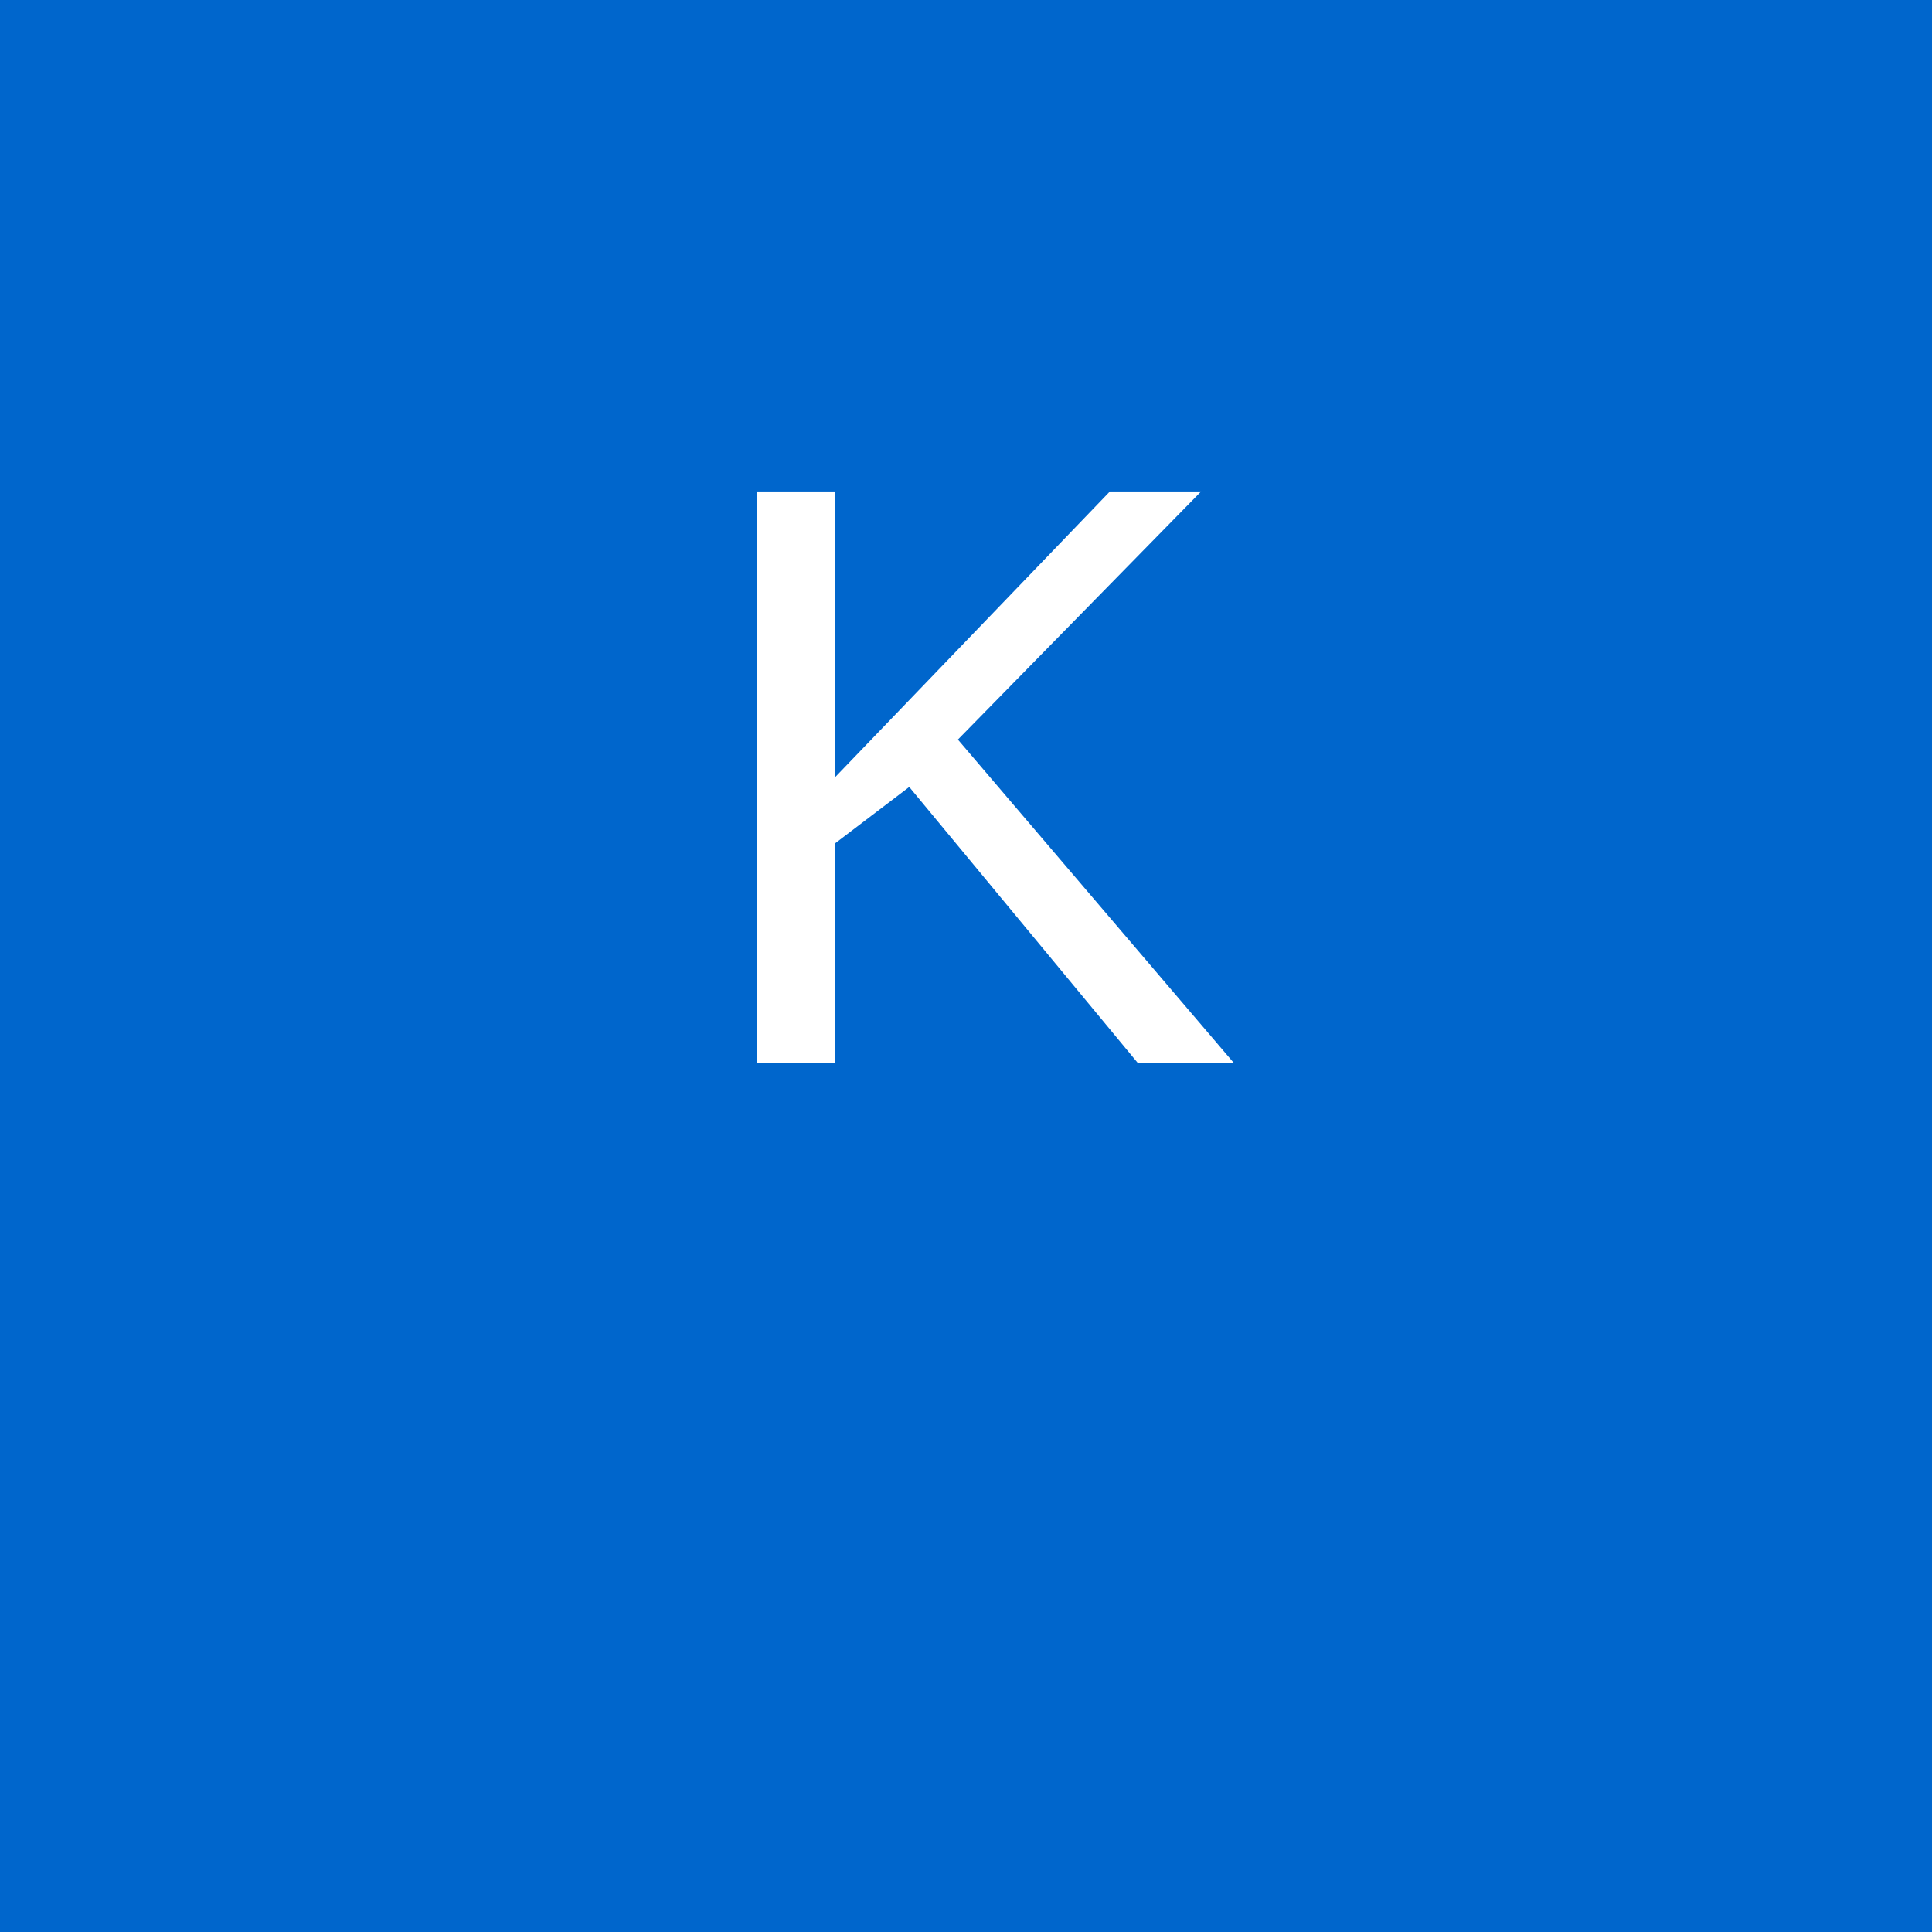
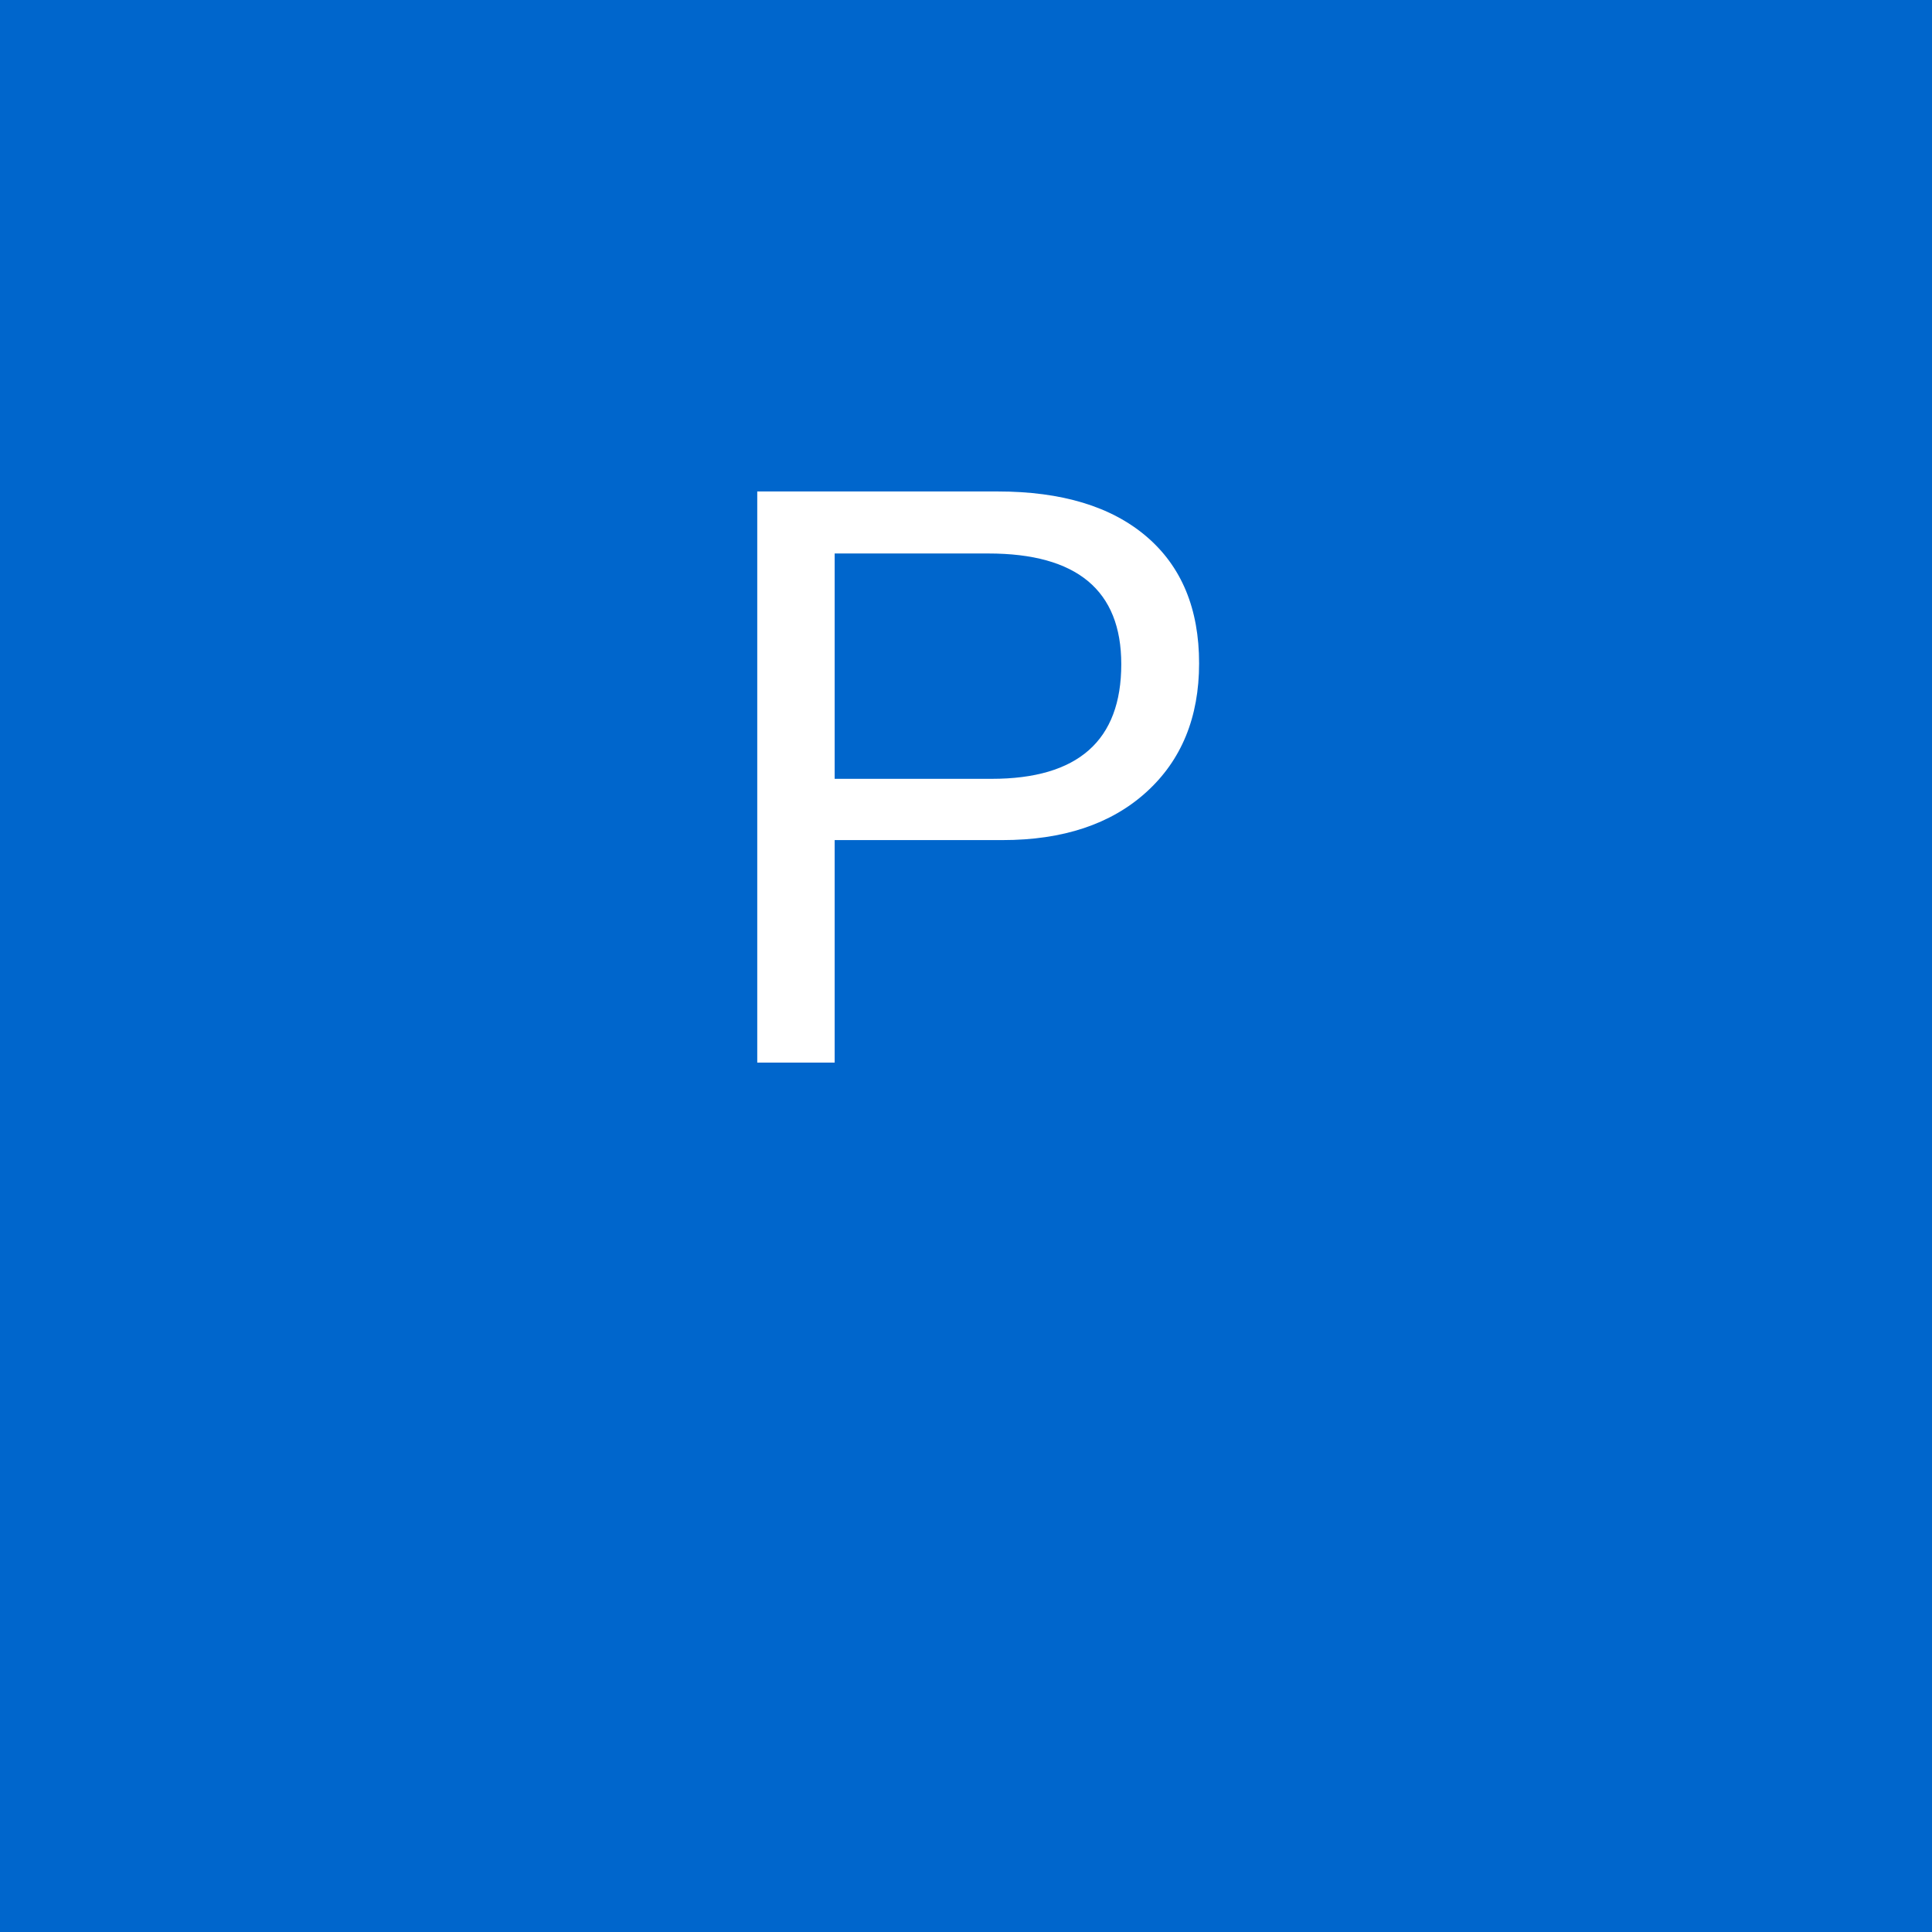
<svg xmlns="http://www.w3.org/2000/svg" width="512" height="512">
  <rect width="100%" height="100%" fill="#0066cc" />
-   <text x="50%" y="55%" font-size="220" fill="white" text-anchor="middle" font-family="Arial">K</text>
+   <text x="50%" y="55%" font-size="220" fill="white" text-anchor="middle" font-family="Arial">P</text>
</svg>
